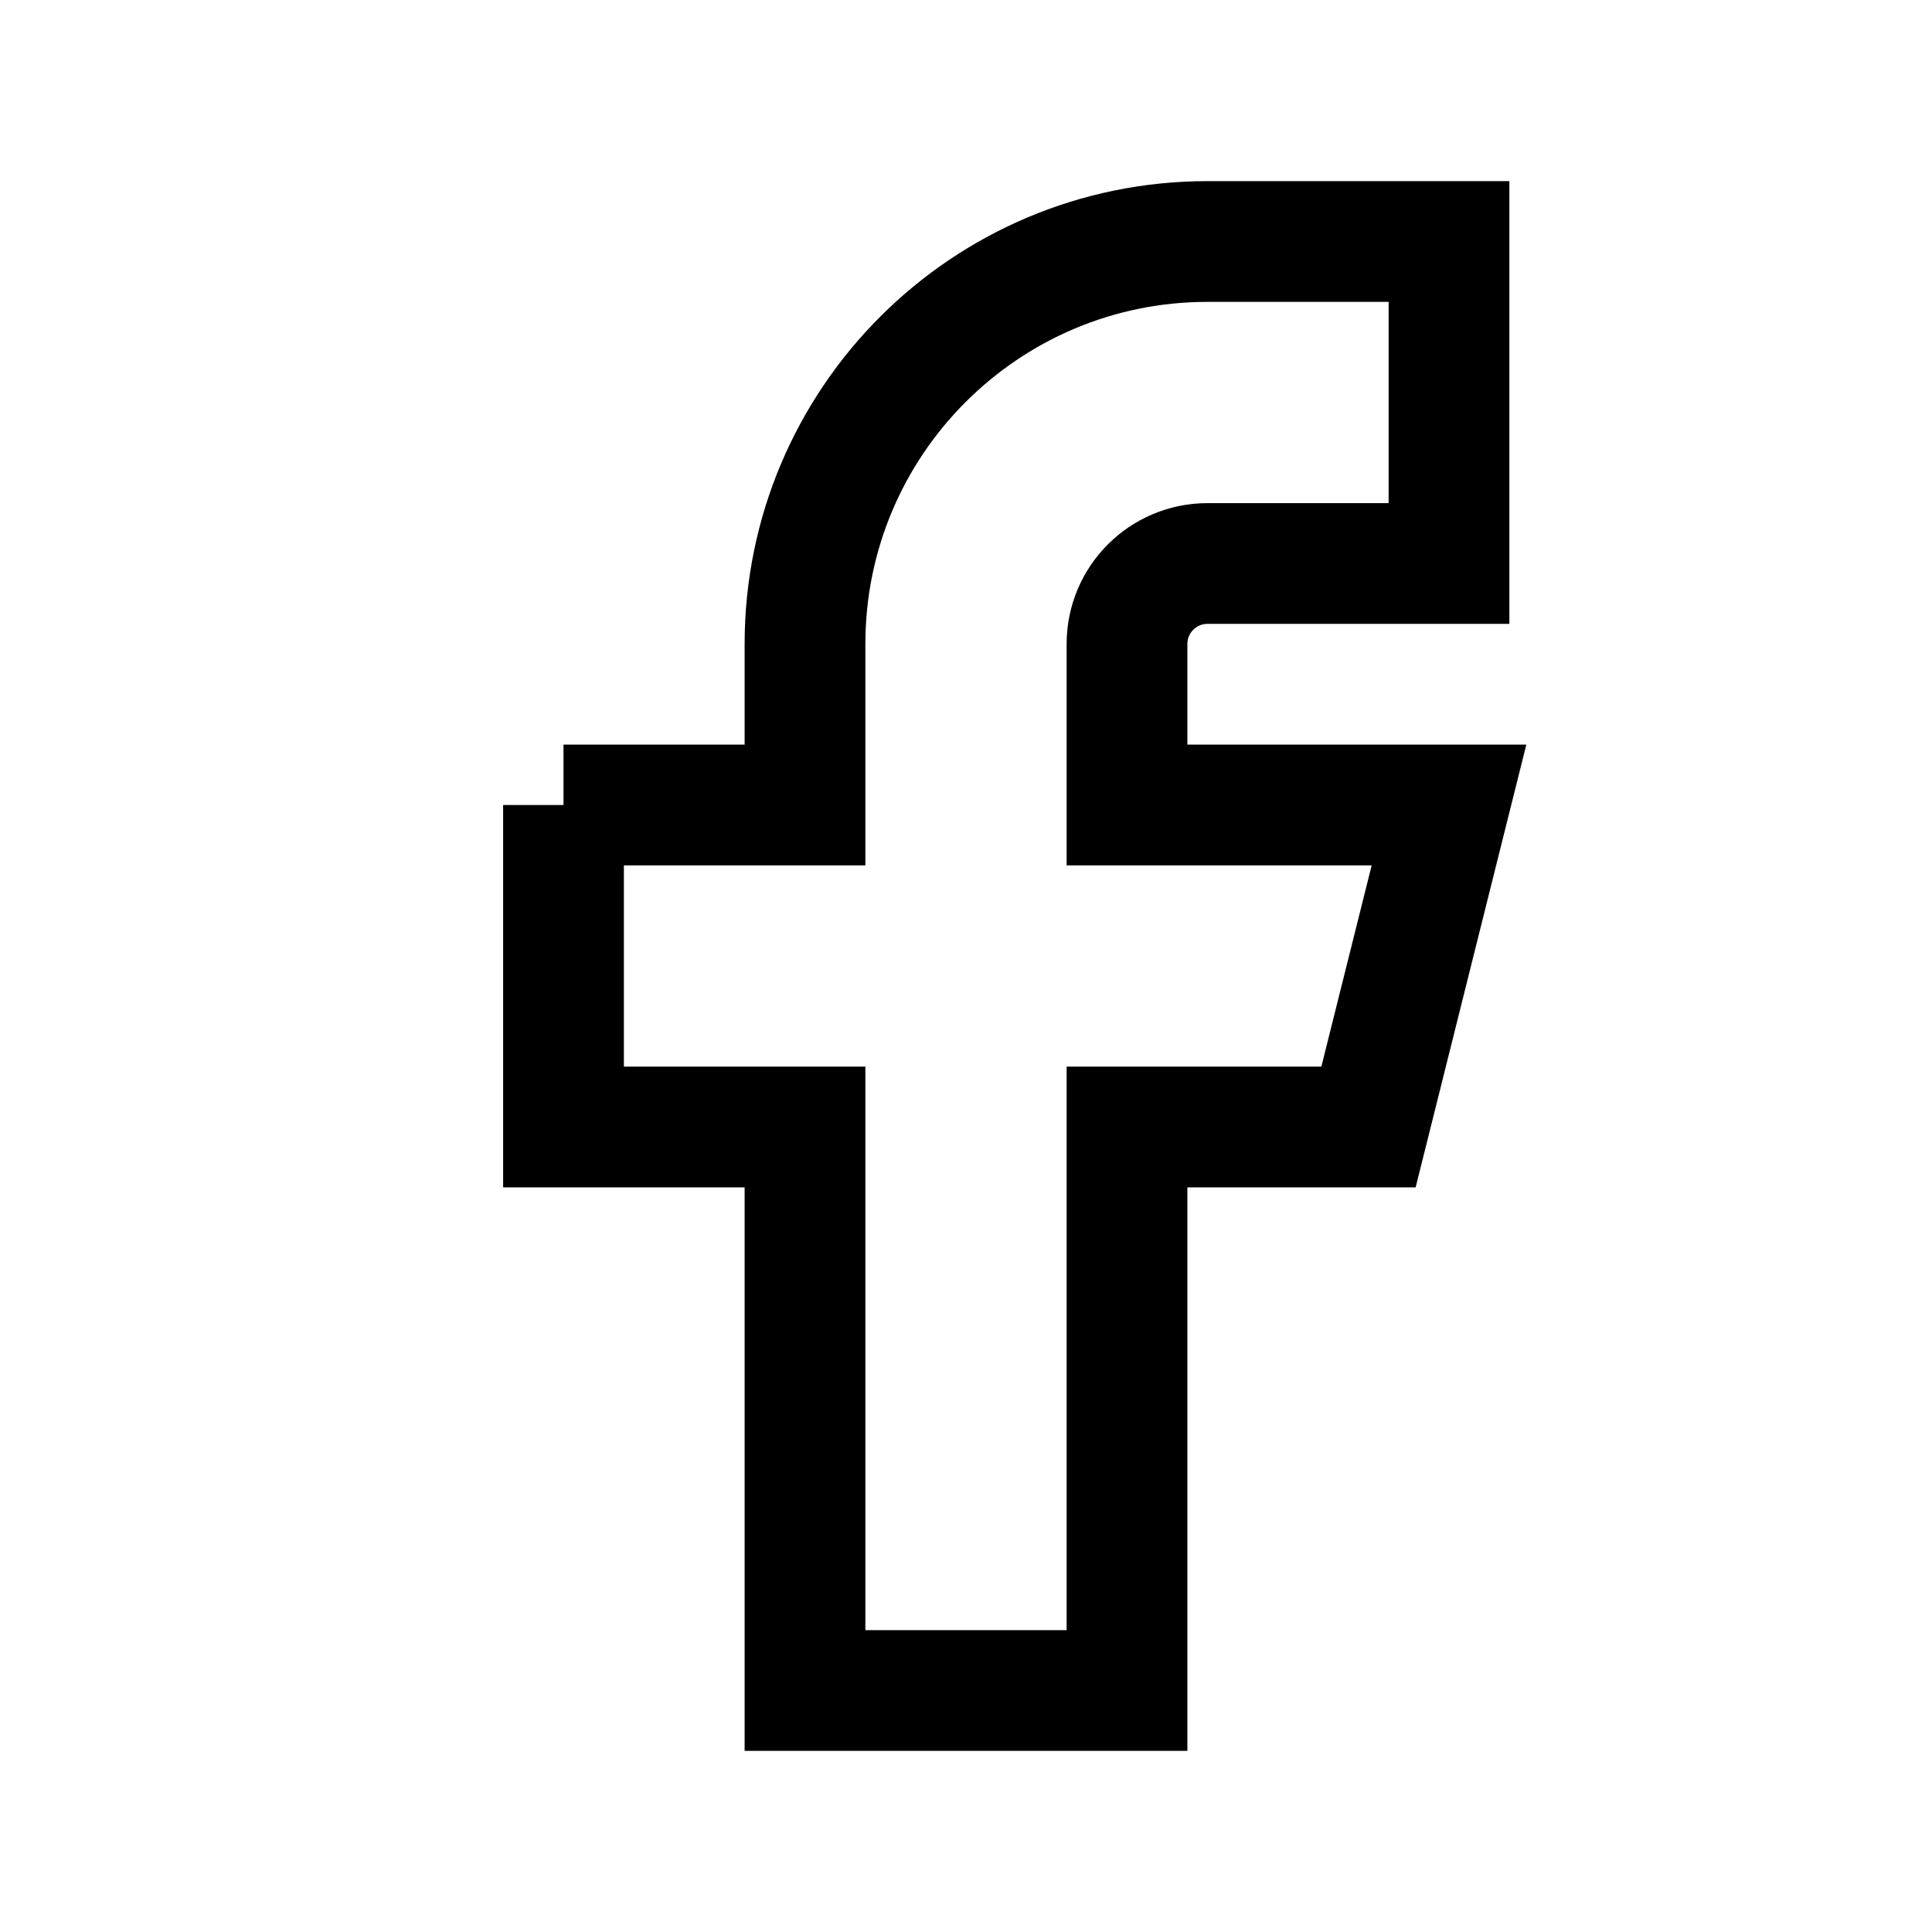
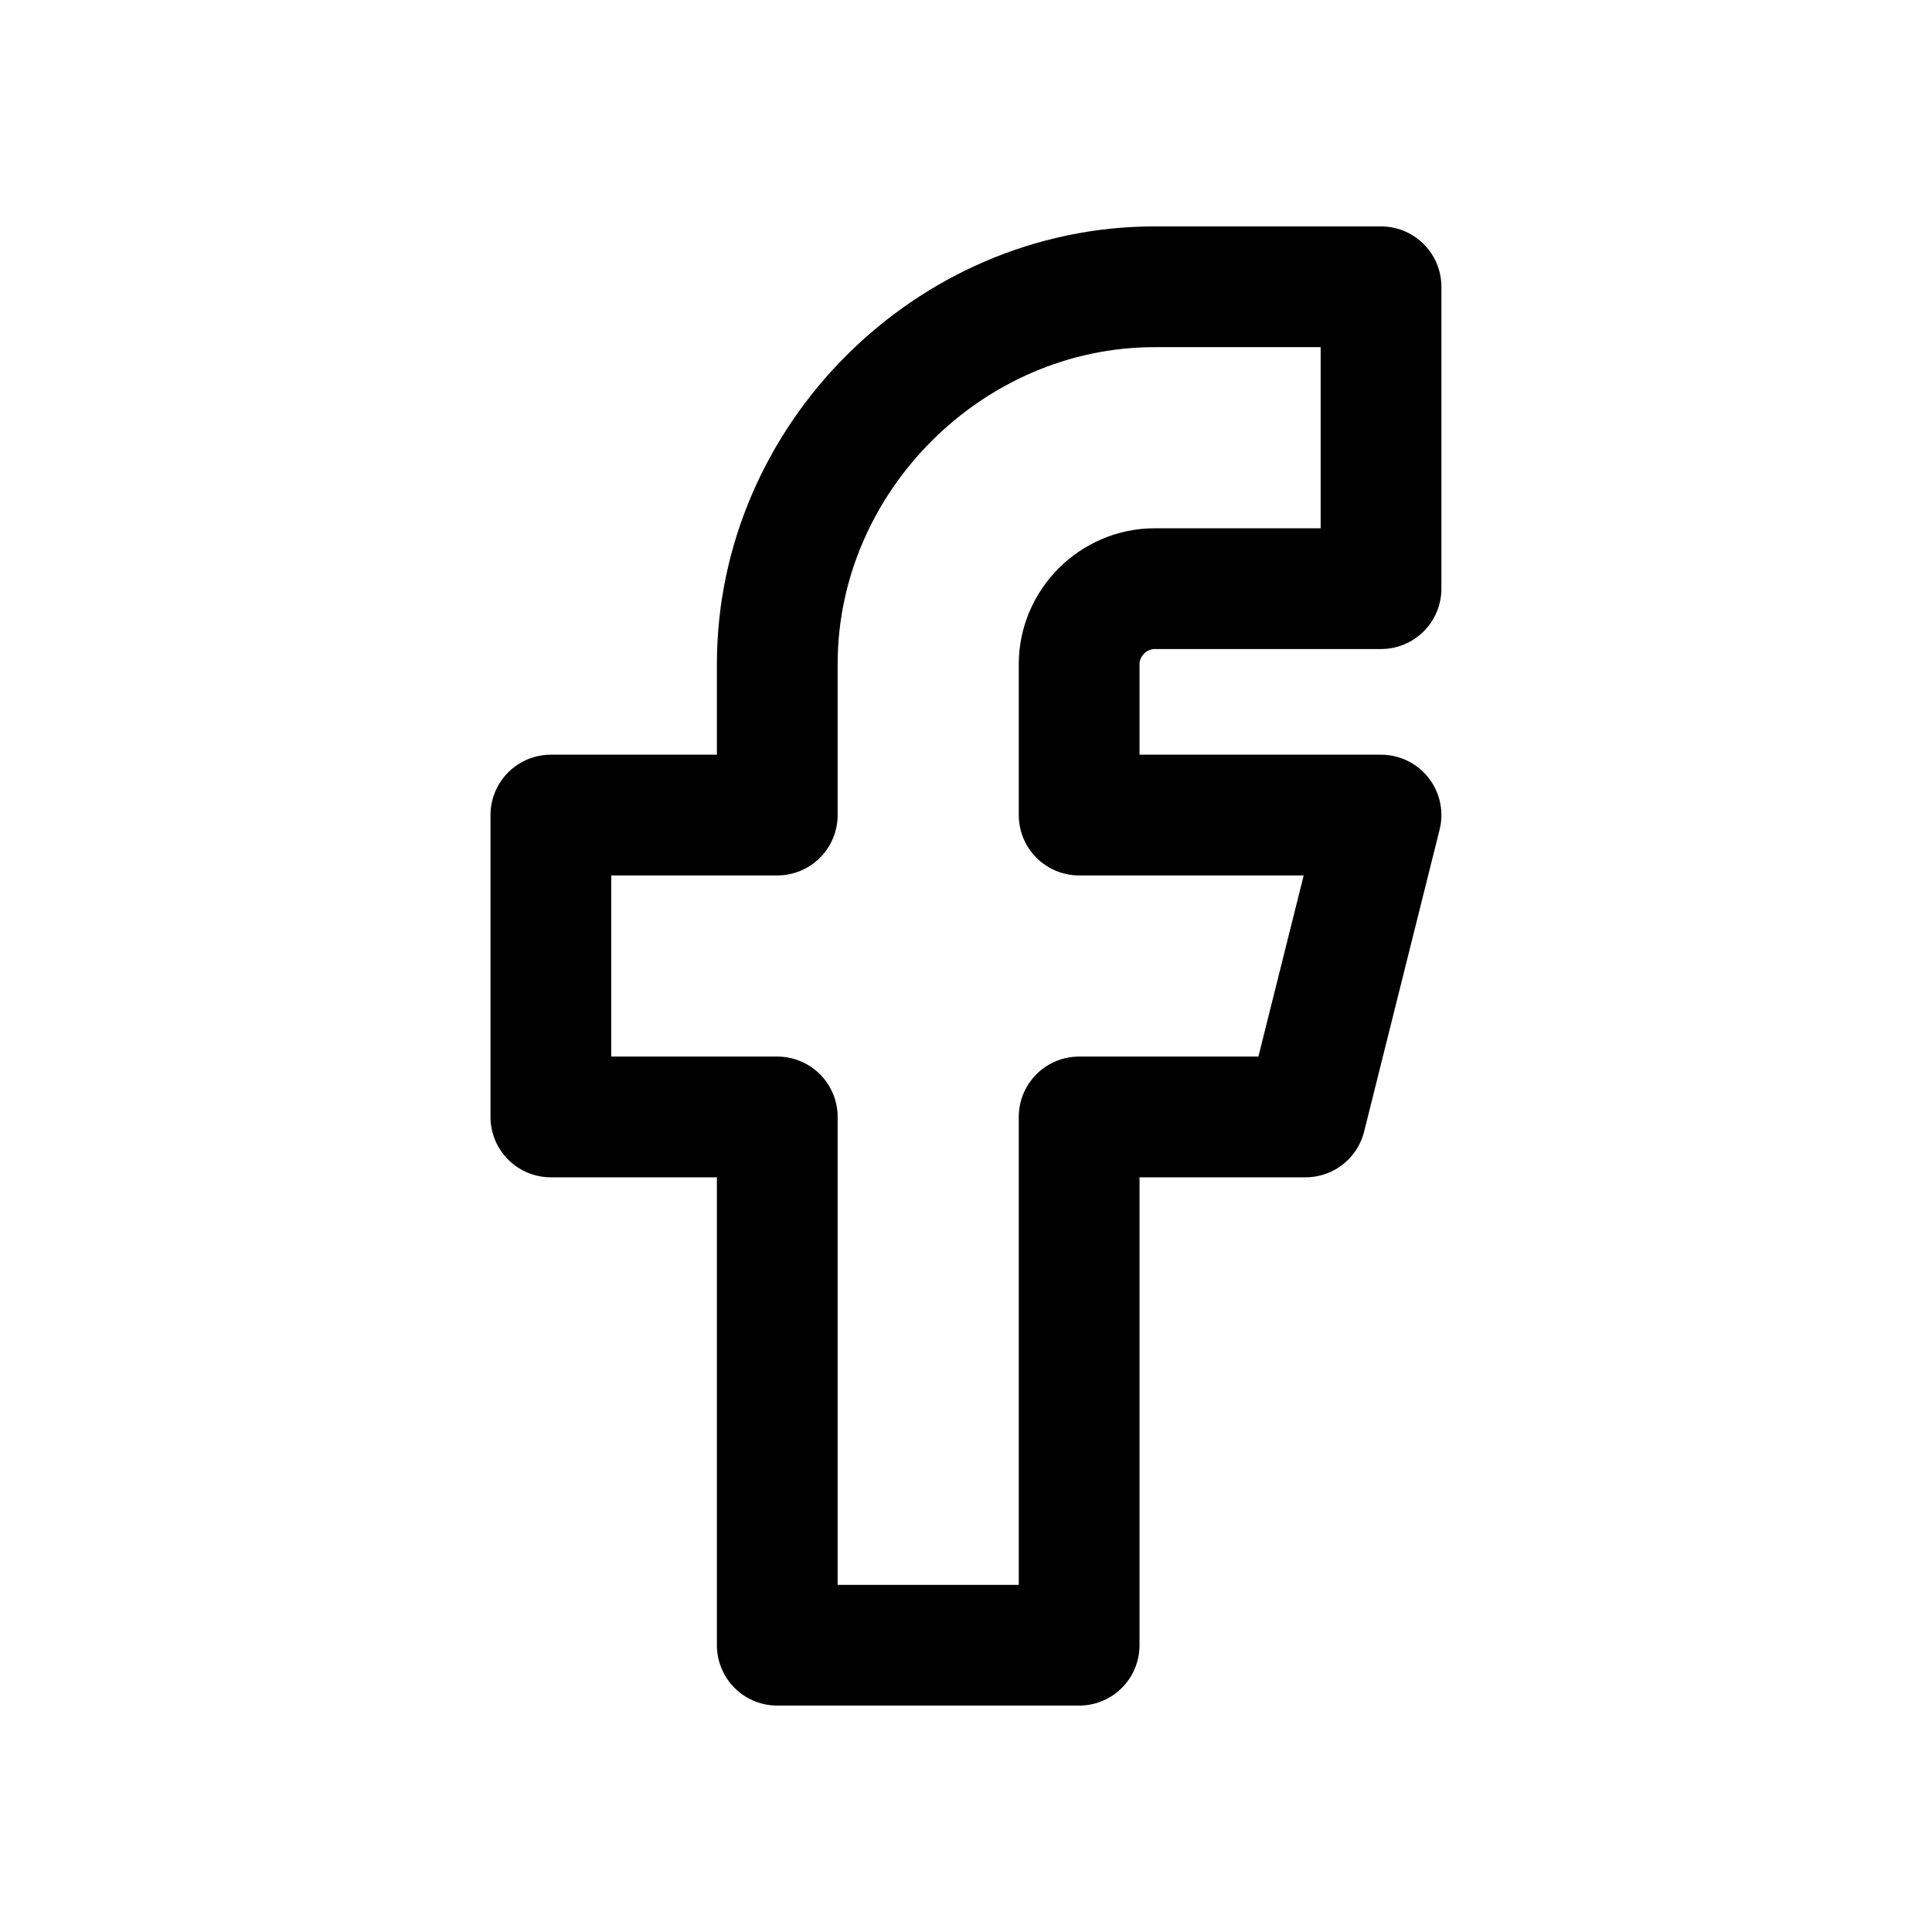
- <svg xmlns="http://www.w3.org/2000/svg" viewBox="0 0 24 24" stroke="currentColor" fill="none" stroke-width="1.5">
-   <path stroke="none" d="M0 0h24v24H0z" fill="none" />
-   <path d="M7 10v4h3v7h4v-7h3l1 -4h-4v-2a1 1 0 0 1 1 -1h3v-4h-3a5 5 0 0 0 -5 5v2h-3" />
+ <svg xmlns="http://www.w3.org/2000/svg" fill="none" viewBox="-0.5 -0.5 16 16" stroke-linecap="round" stroke-linejoin="round" stroke="currentColor">
+   <path d="M4.062 6.25v2.5h1.875v4.375h2.5v-4.375h1.875l0.625 -2.5h-2.5V5c0 -0.341 0.284 -0.625 0.625 -0.625h1.875V1.875h-1.875c-1.702 0 -3.125 1.423 -3.125 3.125v1.25z" />
</svg>
